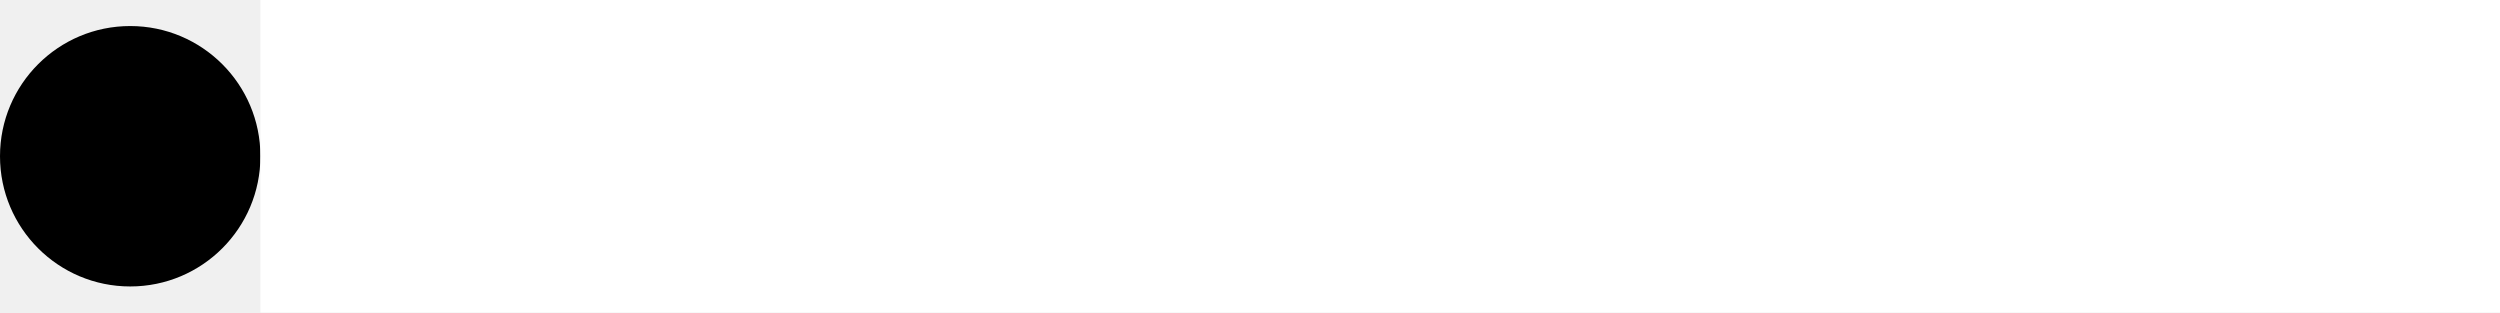
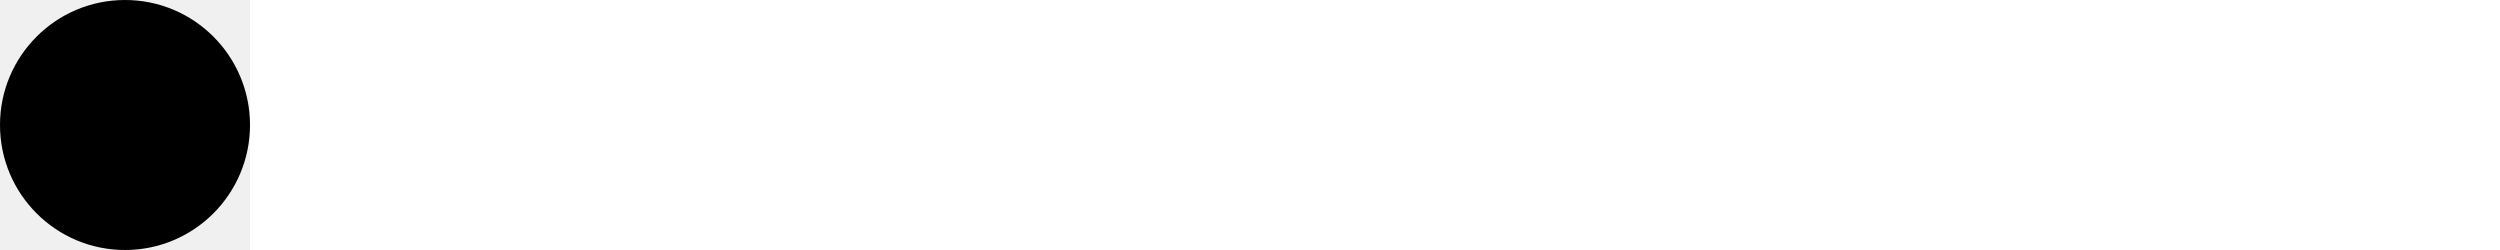
- <svg xmlns="http://www.w3.org/2000/svg" width="48px" height="6px" viewBox="0 0 48 6">
-   <circle cx="2.5" cy="3" r="2.5" fill="black" />
-   <circle cx="16.8" cy="3" r="2.5" fill="black" />
-   <circle cx="31.2" cy="3" r="2.5" fill="black" />
-   <circle cx="45.5" cy="3" r="2.5" fill="black" />
-   <rect x="5" y="0" width="48" height="6" fill="white">
-     <animate attributeName="x" attributeType="XML" dur="8s" values="0;5;19;37;48;-43;-27;-12;0" keyTimes="0;.12;.25;.37;.5;.62;.75;.87;1" repeatCount="indefinite" calcMode="discrete" />
+ <svg xmlns="http://www.w3.org/2000/svg" width="60px" height="6px" viewBox="0 0 60 6">
+   <circle cx="3" cy="3" r="3" fill="black" />
+   <circle cx="21" cy="3" r="3" fill="black" />
+   <circle cx="39" cy="3" r="3" fill="black" />
+   <circle cx="57" cy="3" r="3" fill="black" />
+   <rect x="6" y="0" width="60" height="6" fill="white">
+     <animate attributeName="x" attributeType="XML" dur="2s" values="0;6;24;42;60;60;60;-54;-36;-18;0" keyTimes="0;.1;.2;.3;.4;.5;.6;.7;.8;.9;1" repeatCount="indefinite" calcMode="discrete" />
  </rect>
</svg>
